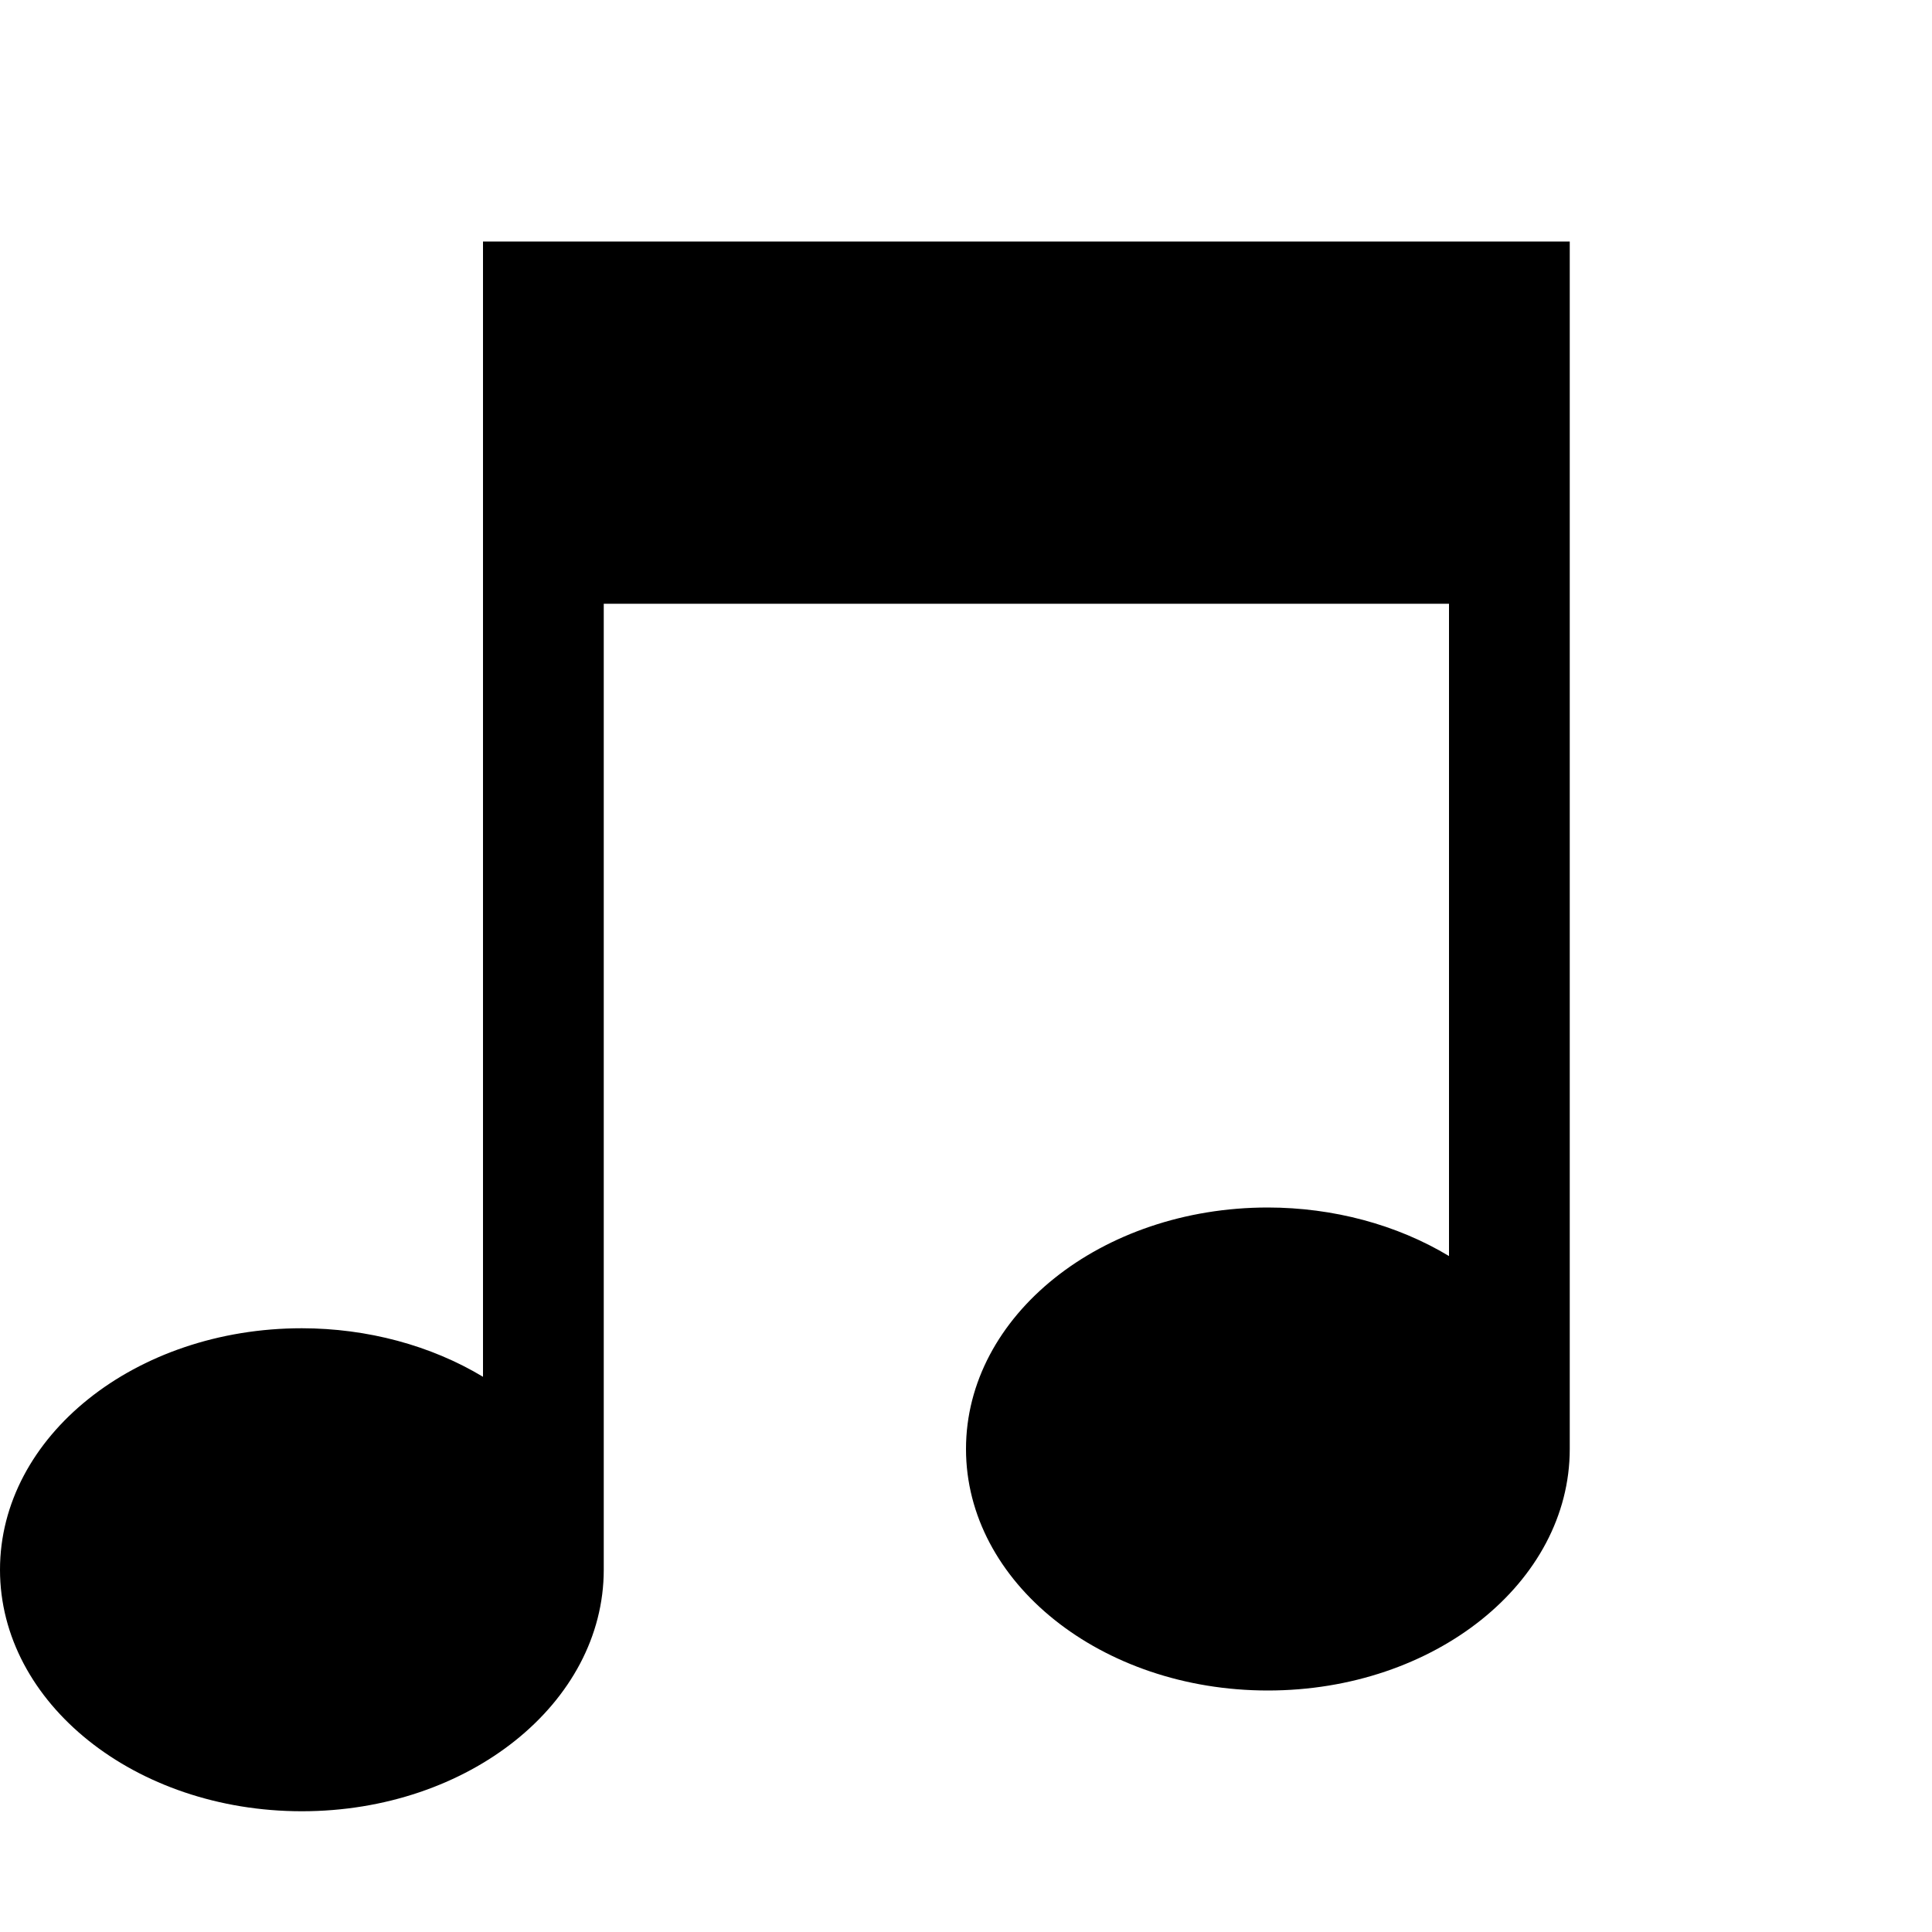
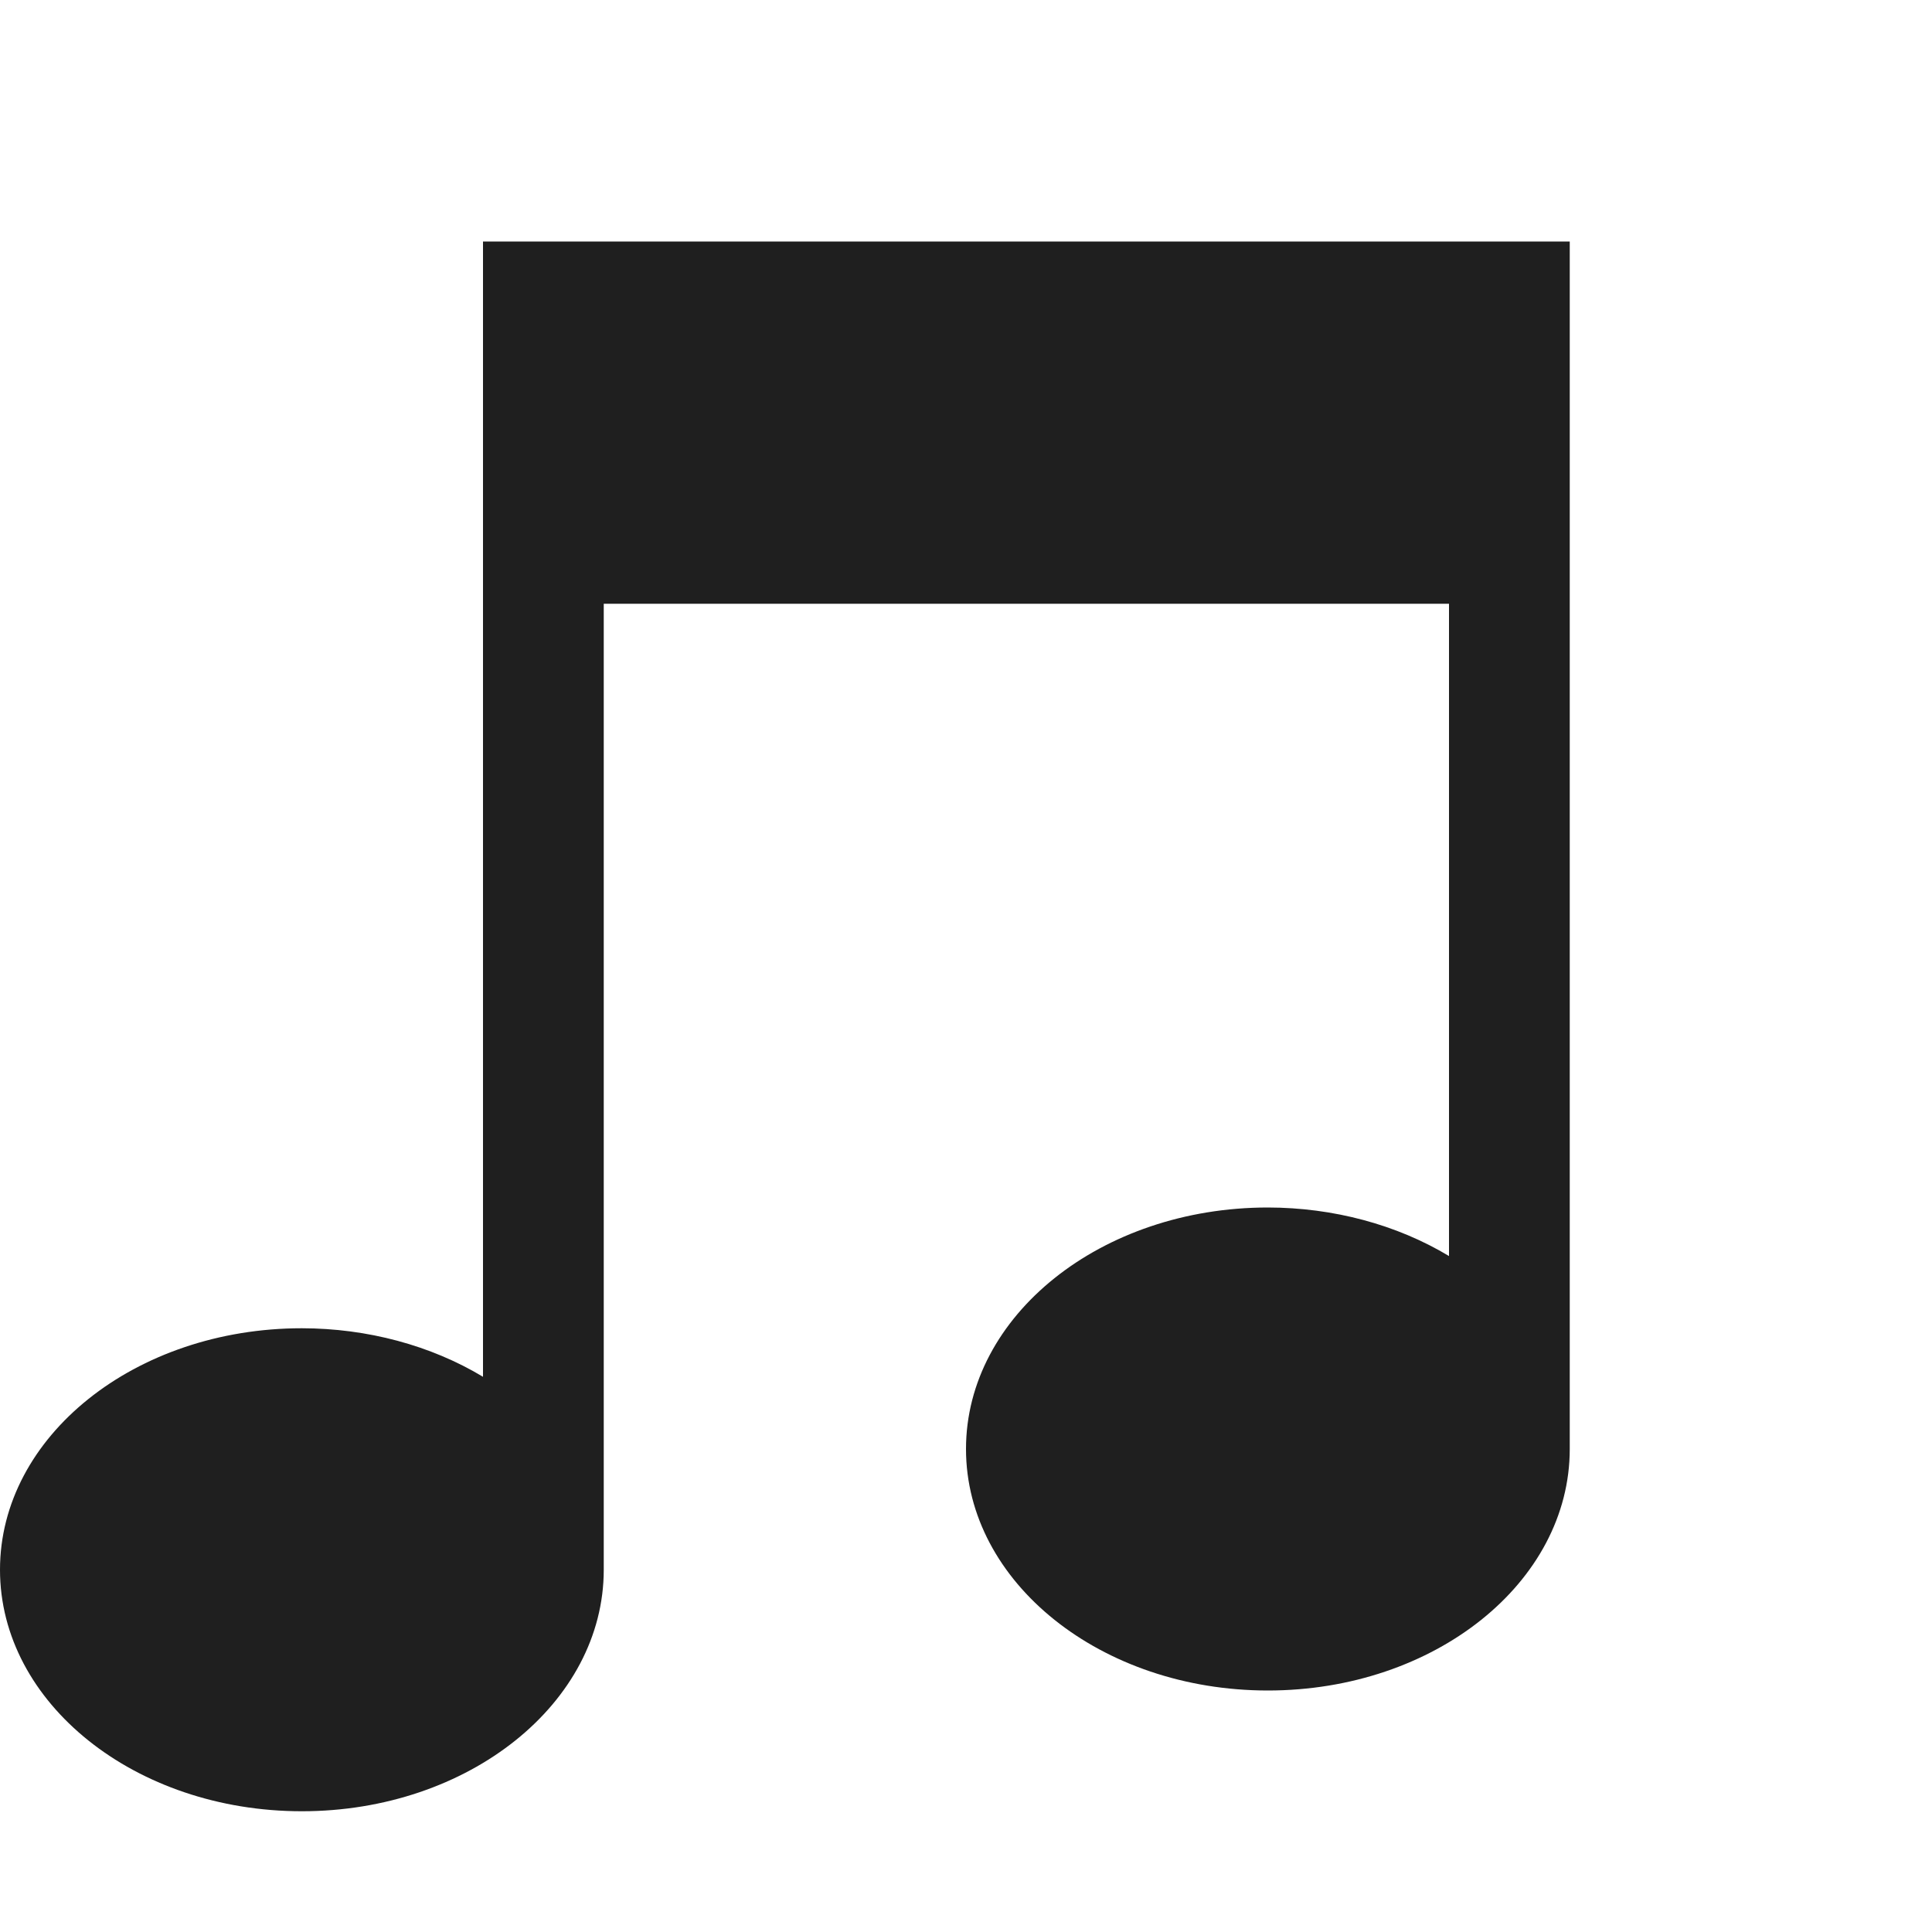
<svg xmlns="http://www.w3.org/2000/svg" id="svg7384" version="1.1" height="16" width="16">
  <defs id="defs7386" />
  <g transform="translate(-482,-176)" id="layer9" style="display:inline" />
  <g transform="translate(-482,-176)" id="layer10" />
  <g transform="translate(-482,-176)" id="layer11" />
  <g transform="translate(-482,-176)" id="layer12" />
  <g transform="translate(-482,-176)" id="layer13">
    <g transform="translate(254.0002,-820)" id="g40072" />
-     <path style="display:inline;opacity:1;fill:#000000;fill-opacity:1;stroke:#4b4b4b;stroke-width:0;stroke-linejoin:miter;stroke-miterlimit:4;stroke-dasharray:none;stroke-dashoffset:0;stroke-opacity:1" d="m 486,178 0,0.975 0,1.025 0,1 0,6.402 A 2.5,2 0 0 0 484.5,187 a 2.5,2 0 0 0 -2.5,2 2.5,2 0 0 0 2.5,2 2.5,2 0 0 0 2.5,-2 l 0,-8 7,0 0,5.402 A 2.5,2 0 0 0 492.5,186 a 2.5,2 0 0 0 -2.5,2 2.5,2 0 0 0 2.5,2 2.5,2 0 0 0 2.5,-2 l 0,-7 0,-1 0,-2 -0.9,0 L 486,178 Z" id="rect4067-4-5" />
+     <path style="display:inline;opacity:1;fill:#1f1f1f;fill-opacity:1;stroke:#4b4b4b;stroke-width:0;stroke-linejoin:miter;stroke-miterlimit:4;stroke-dasharray:none;stroke-dashoffset:0;stroke-opacity:1" d="m 486,178 0,0.975 0,1.025 0,1 0,6.402 A 2.5,2 0 0 0 484.5,187 a 2.5,2 0 0 0 -2.5,2 2.5,2 0 0 0 2.5,2 2.5,2 0 0 0 2.5,-2 l 0,-8 7,0 0,5.402 A 2.5,2 0 0 0 492.5,186 a 2.5,2 0 0 0 -2.5,2 2.5,2 0 0 0 2.5,2 2.5,2 0 0 0 2.5,-2 l 0,-7 0,-1 0,-2 -0.9,0 L 486,178 Z" id="rect4067-4-5" />
  </g>
  <g transform="translate(-482,-176)" id="layer14" />
  <g transform="translate(-482,-176)" id="layer15" style="display:inline" />
</svg>
